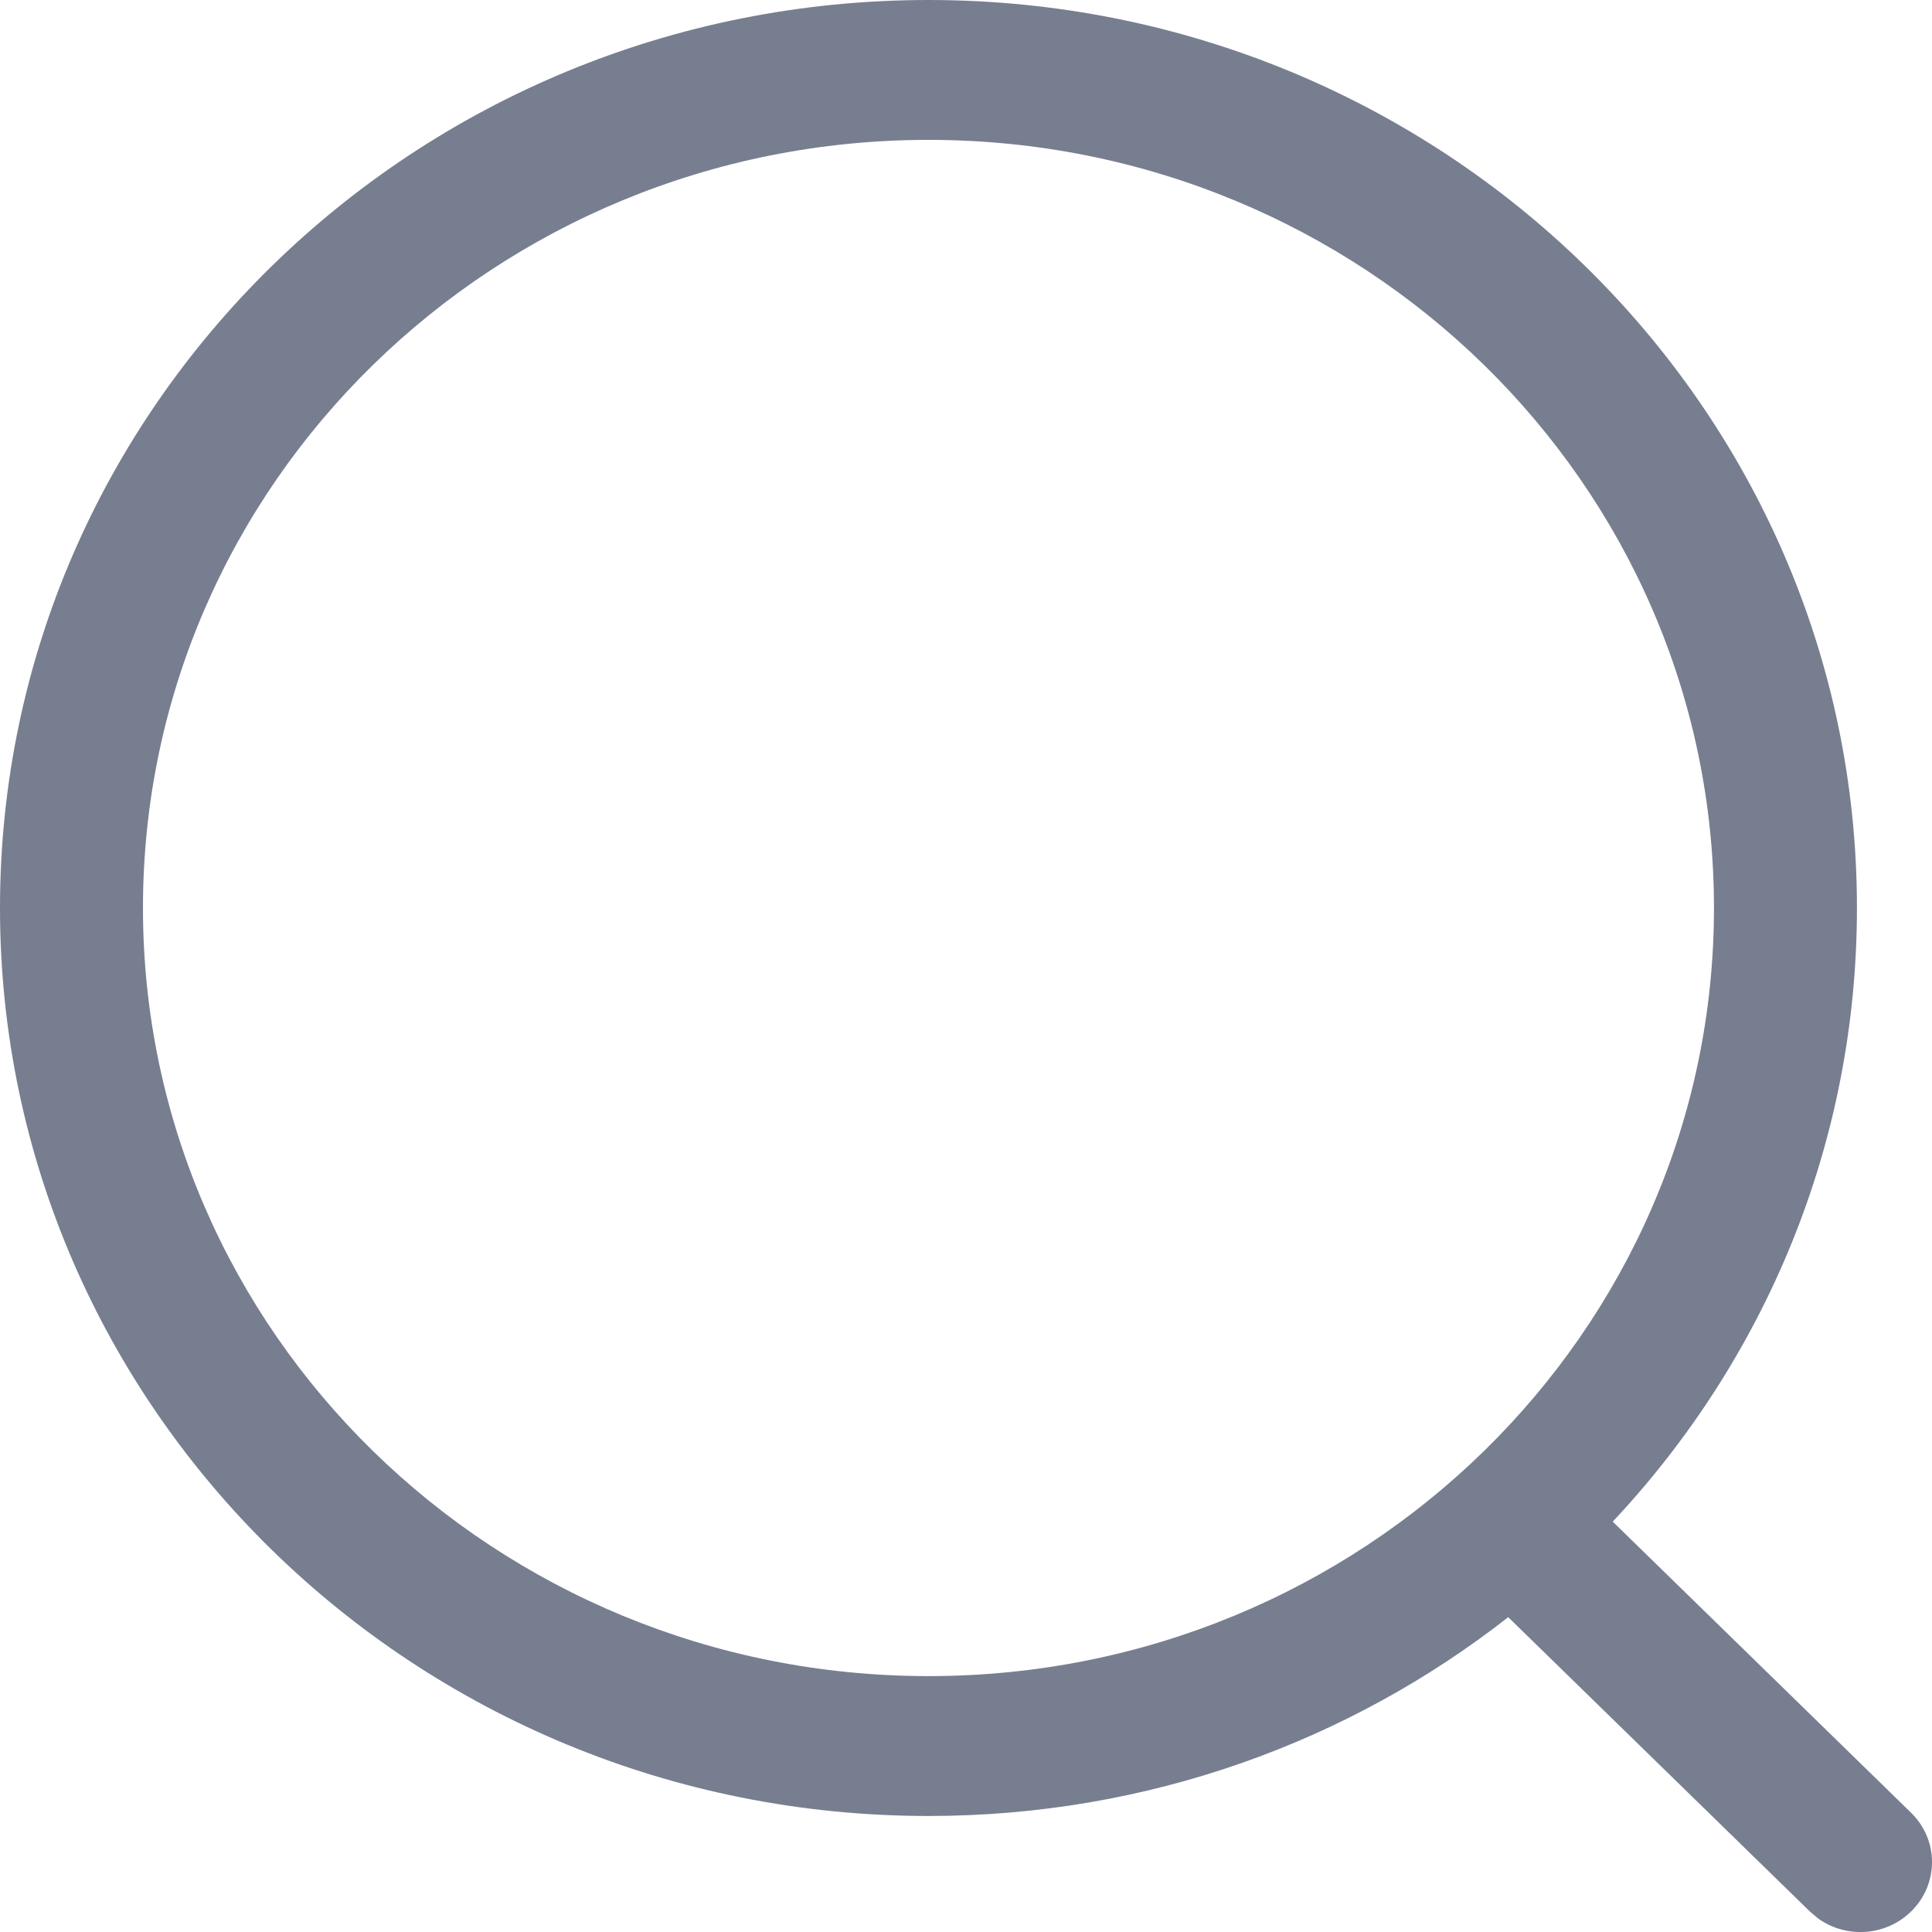
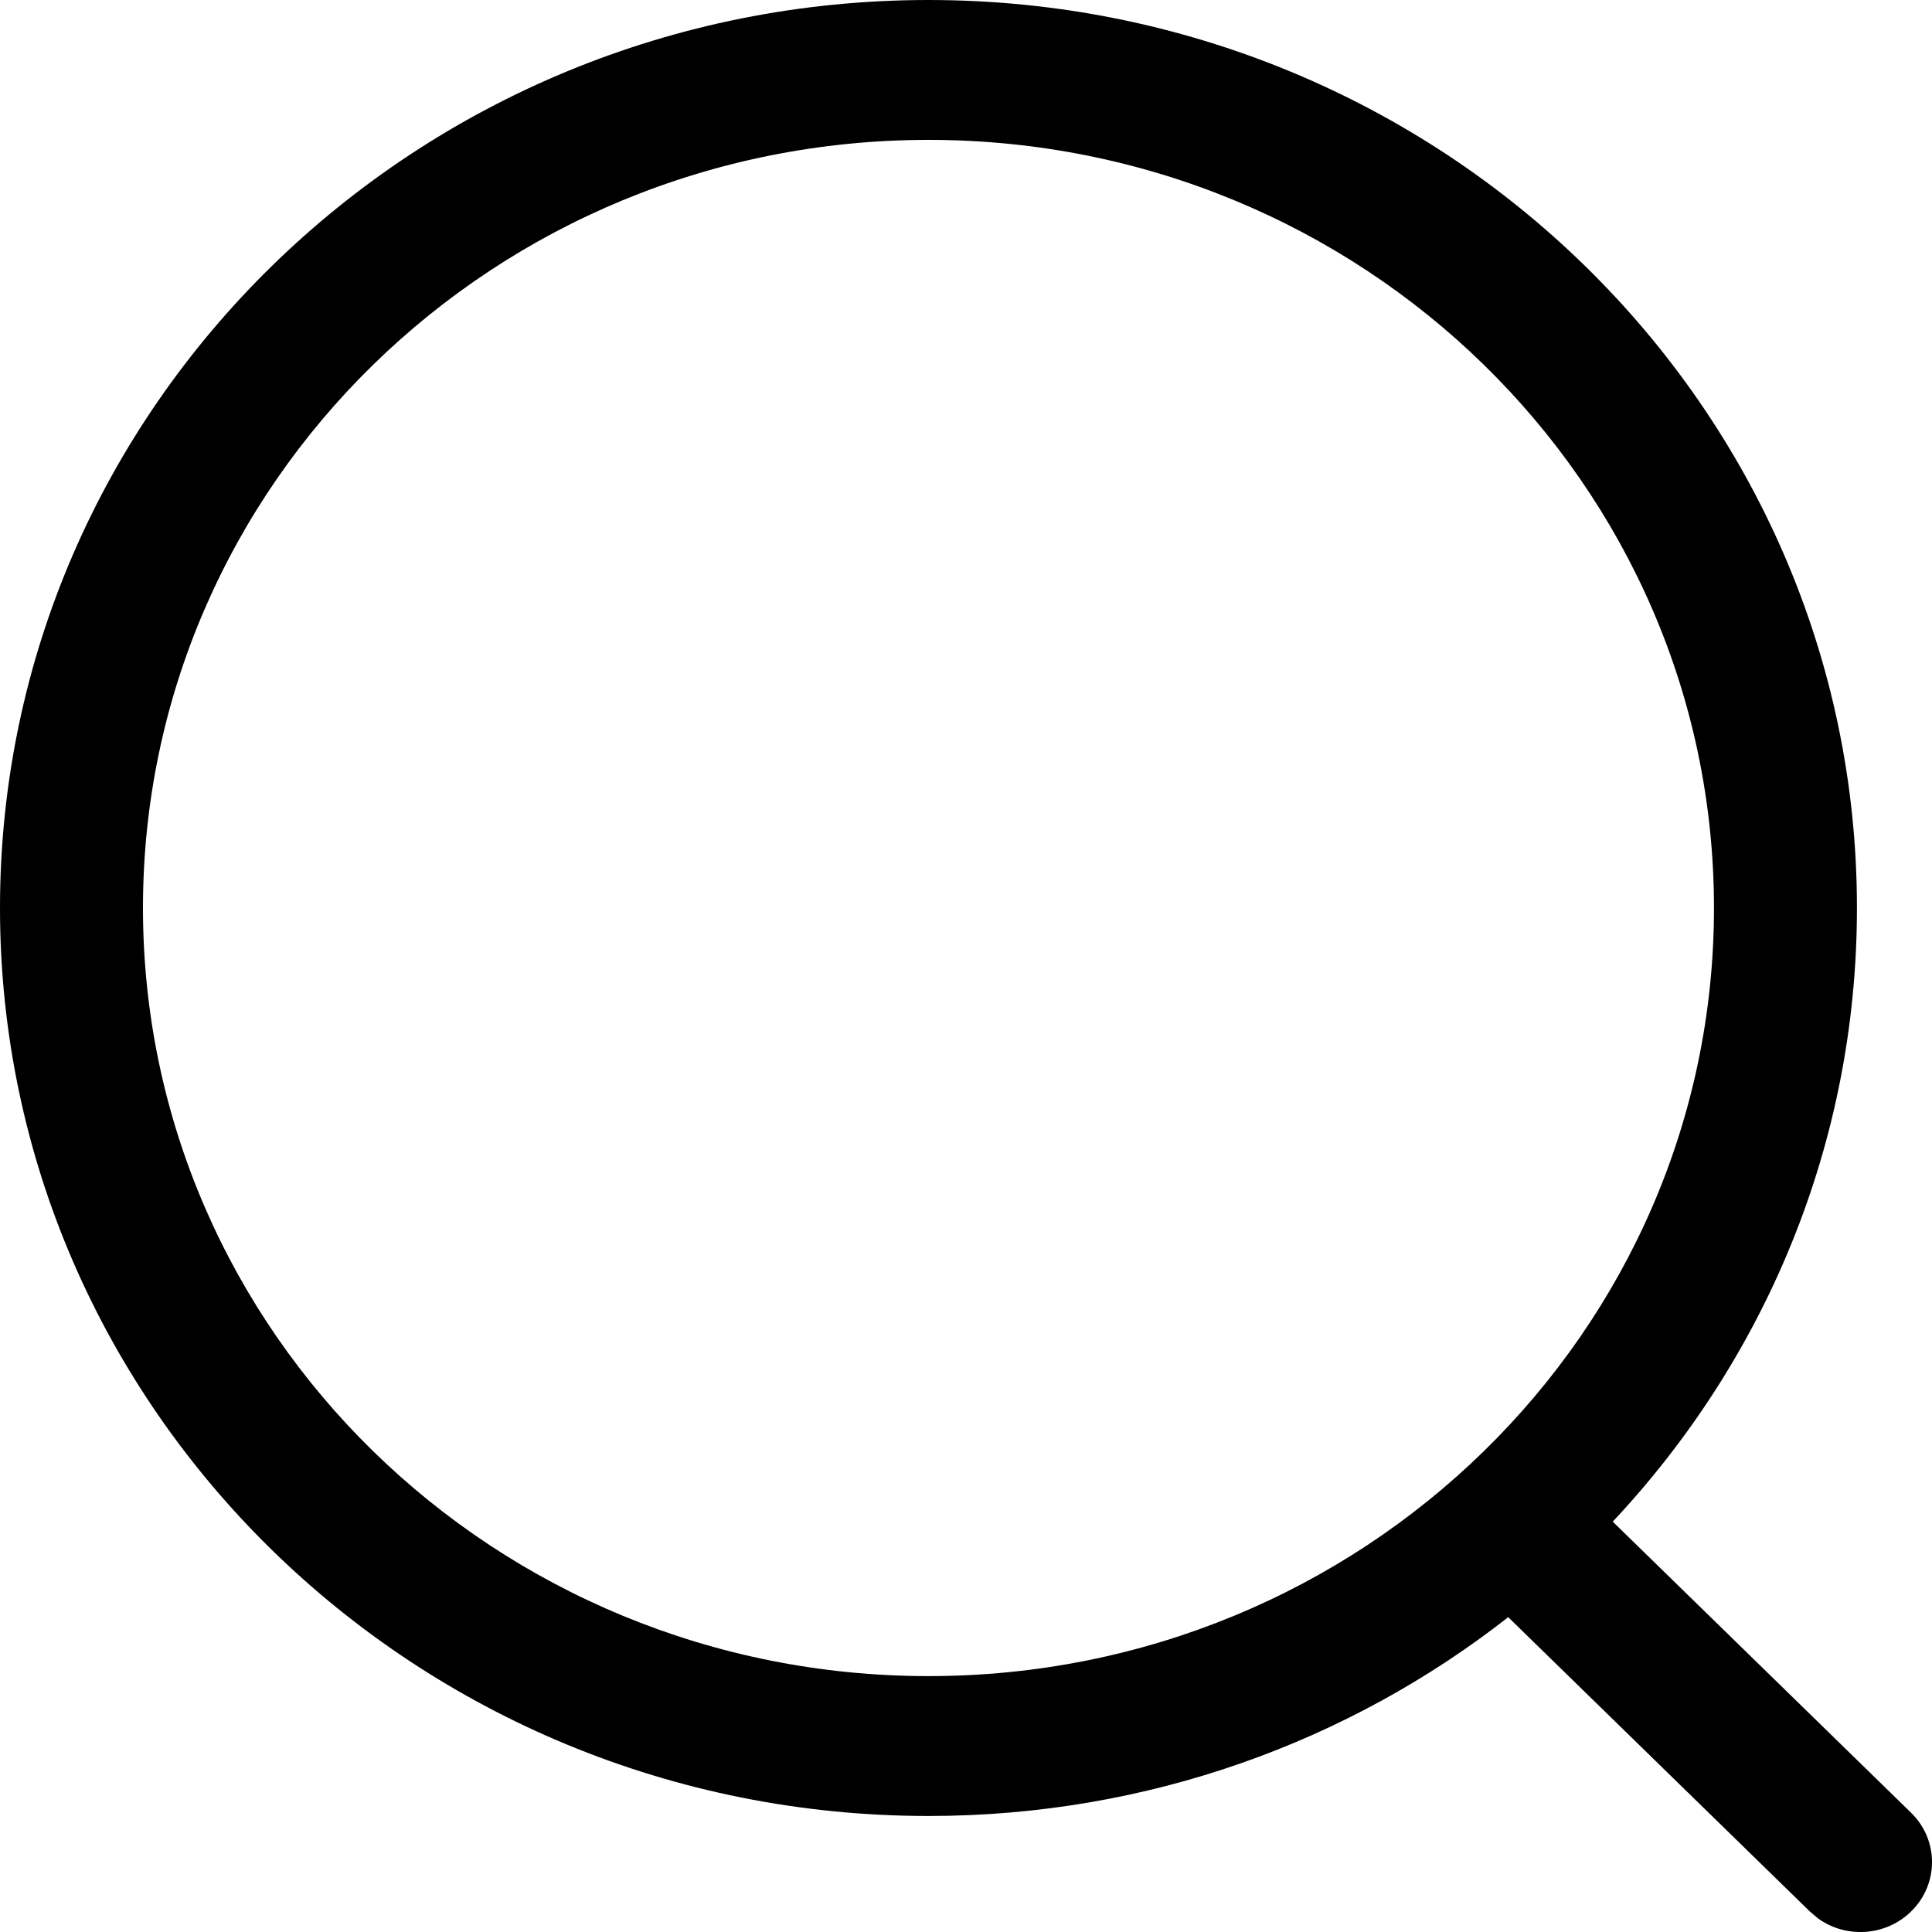
<svg xmlns="http://www.w3.org/2000/svg" width="20" height="20" viewBox="0 0 20 20" fill="none">
-   <path fill-rule="evenodd" clip-rule="evenodd" d="M9.612 0C4.303 0 0 4.208 0 9.399C0 14.59 4.303 18.799 9.612 18.799C11.882 18.799 13.968 18.029 15.613 16.741L18.737 19.789L18.82 19.859C19.11 20.069 19.521 20.045 19.784 19.787C20.073 19.504 20.072 19.046 19.782 18.764L16.695 15.752C18.265 14.079 19.223 11.849 19.223 9.399C19.223 4.208 14.92 0 9.612 0ZM9.612 1.448C14.102 1.448 17.743 5.008 17.743 9.399C17.743 13.791 14.102 17.351 9.612 17.351C5.121 17.351 1.48 13.791 1.48 9.399C1.48 5.008 5.121 1.448 9.612 1.448Z" fill="#777E90" />
+   <path fill-rule="evenodd" clip-rule="evenodd" d="M9.612 0C4.303 0 0 4.208 0 9.399C0 14.59 4.303 18.799 9.612 18.799C11.882 18.799 13.968 18.029 15.613 16.741L18.737 19.789L18.82 19.859C19.11 20.069 19.521 20.045 19.784 19.787C20.073 19.504 20.072 19.046 19.782 18.764L16.695 15.752C18.265 14.079 19.223 11.849 19.223 9.399C19.223 4.208 14.92 0 9.612 0ZM9.612 1.448C14.102 1.448 17.743 5.008 17.743 9.399C17.743 13.791 14.102 17.351 9.612 17.351C5.121 17.351 1.48 13.791 1.48 9.399C1.48 5.008 5.121 1.448 9.612 1.448Z" fill="currentColor" />
</svg>
